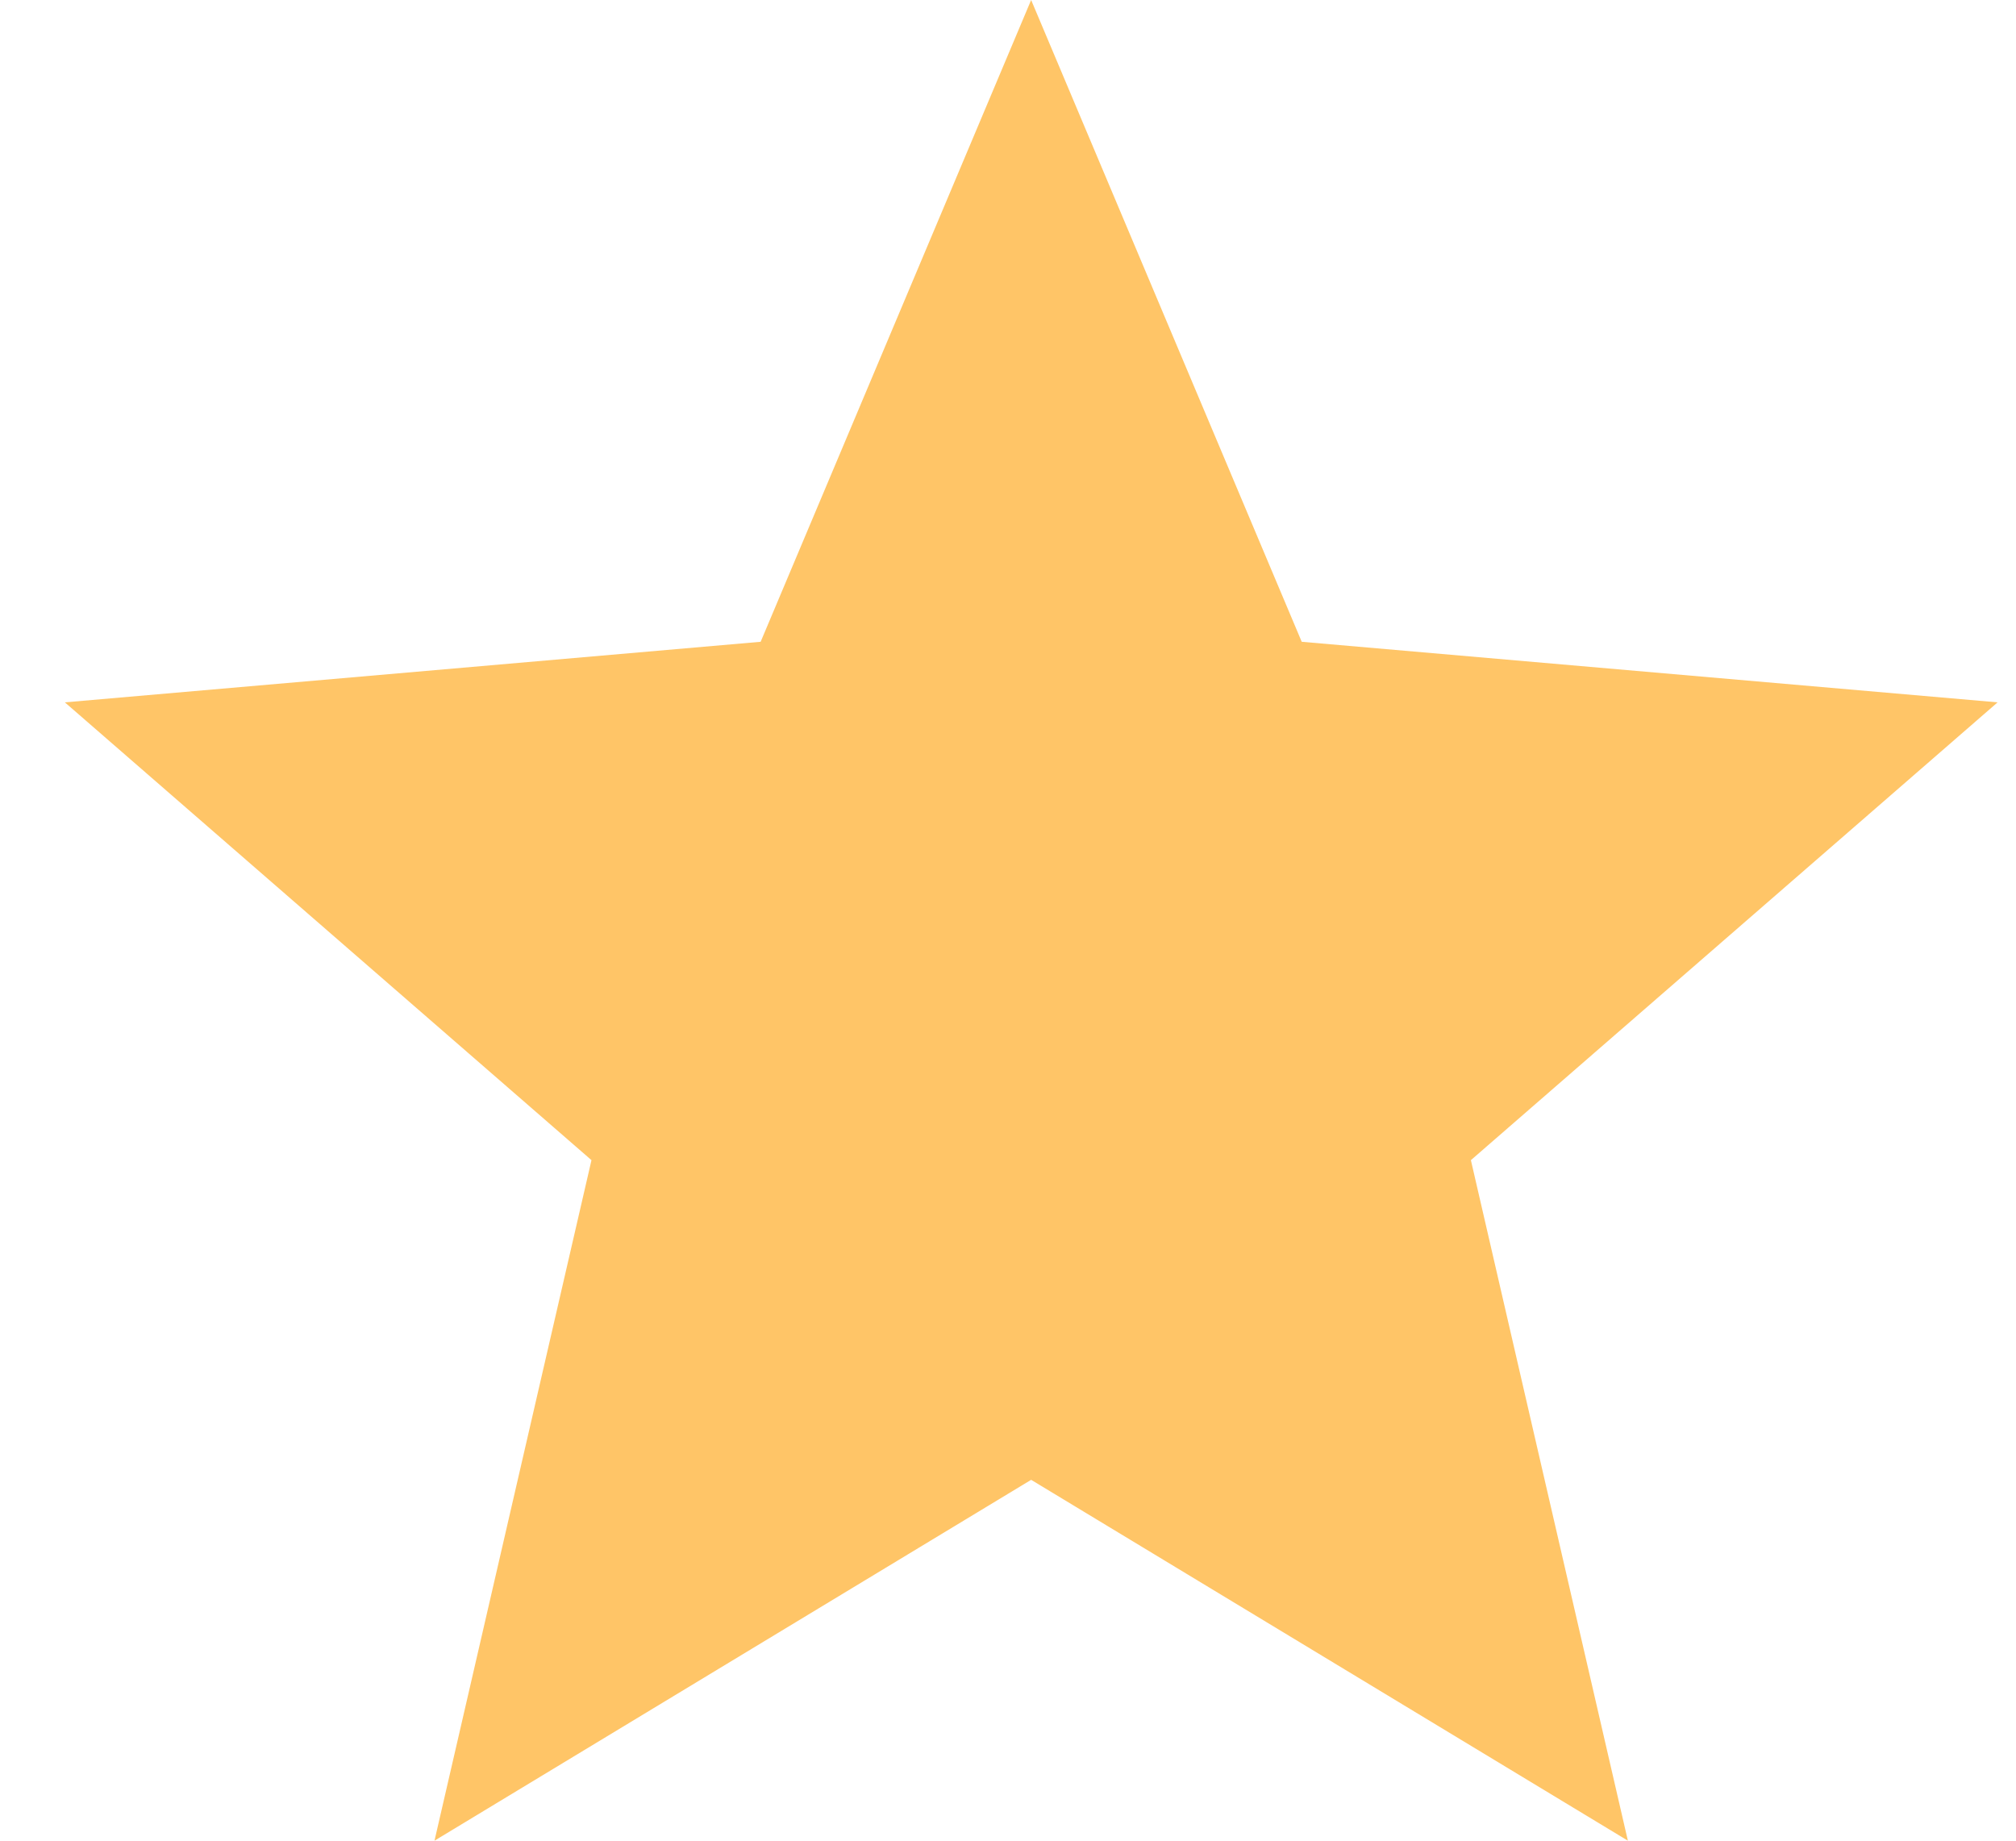
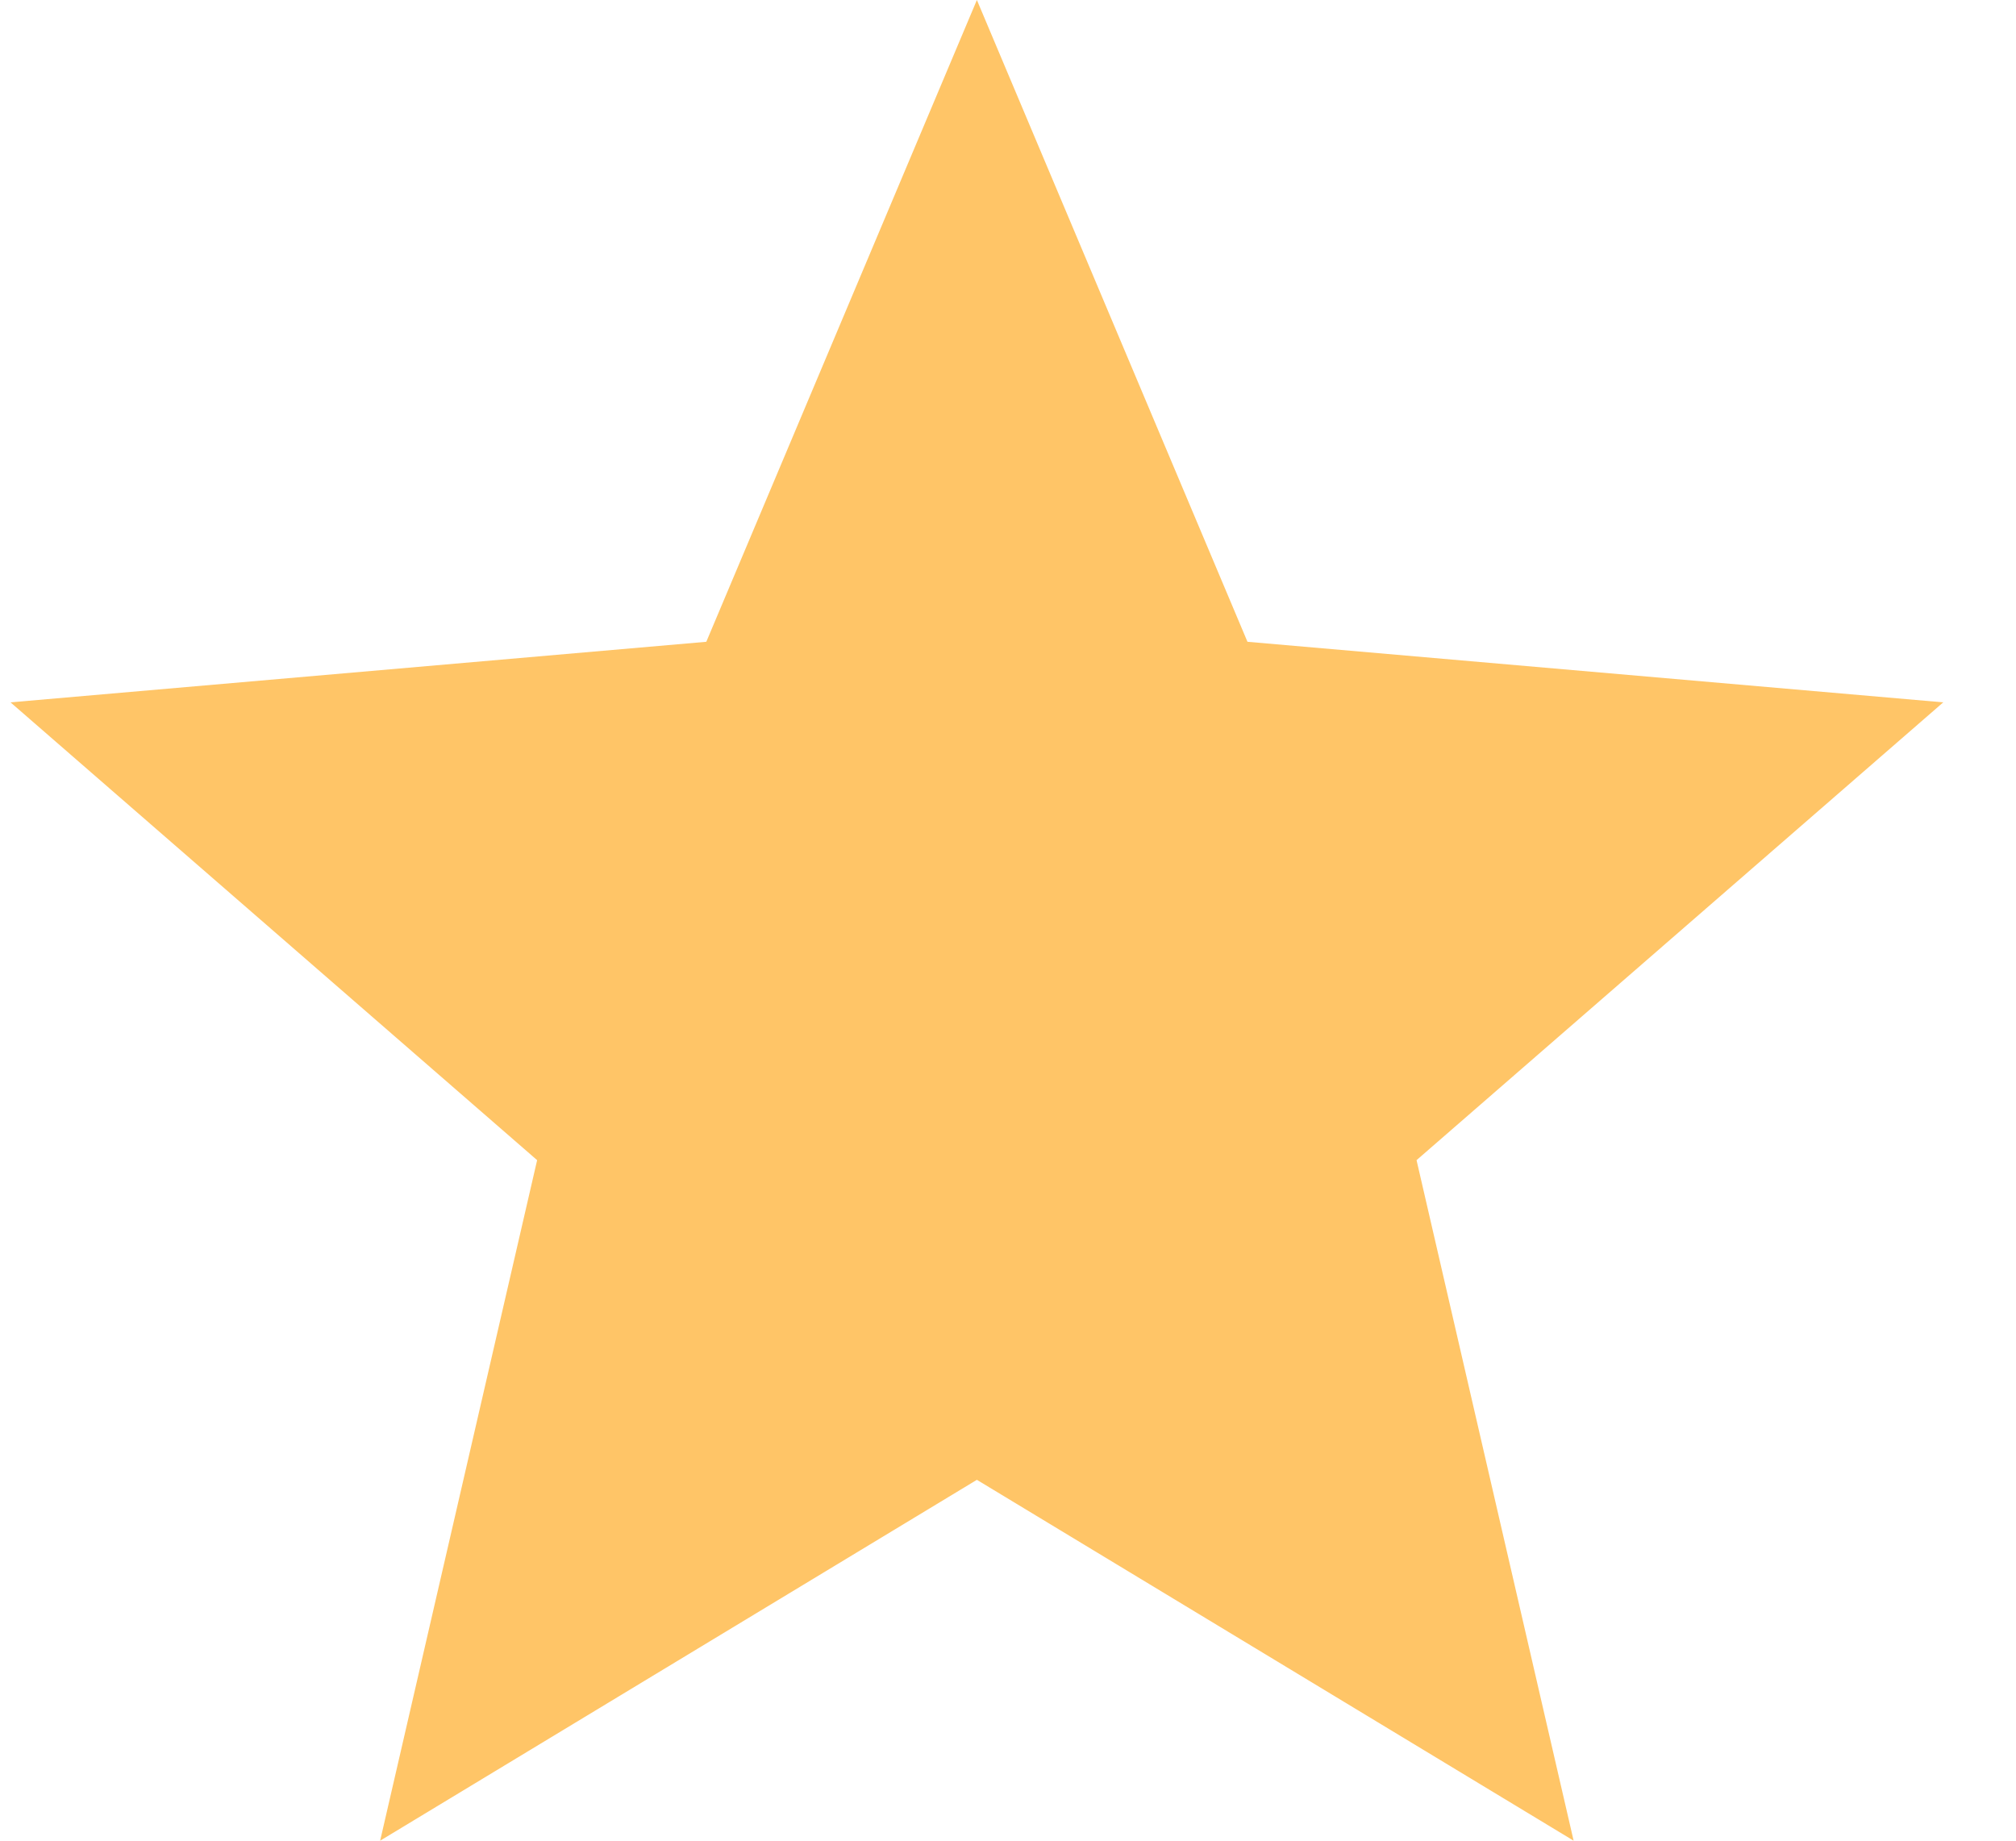
<svg xmlns="http://www.w3.org/2000/svg" width="23" height="21" viewBox="0 0 23 21" fill="none">
-   <path d="M4.957 21L6.748 13.236L0.74 8.013L8.678 7.322L11.764 0L14.851 7.322L22.79 8.013L16.781 13.236L18.572 21L11.764 16.883L4.957 21Z" fill="#FFC567" />
+   <path d="M4.337 21L6.128 13.236L0.12 8.013L8.058 7.322L11.145 0L14.232 7.322L22.17 8.013L16.161 13.236L17.953 21L11.145 16.883L4.337 21Z" fill="#FFC567" />
</svg>
